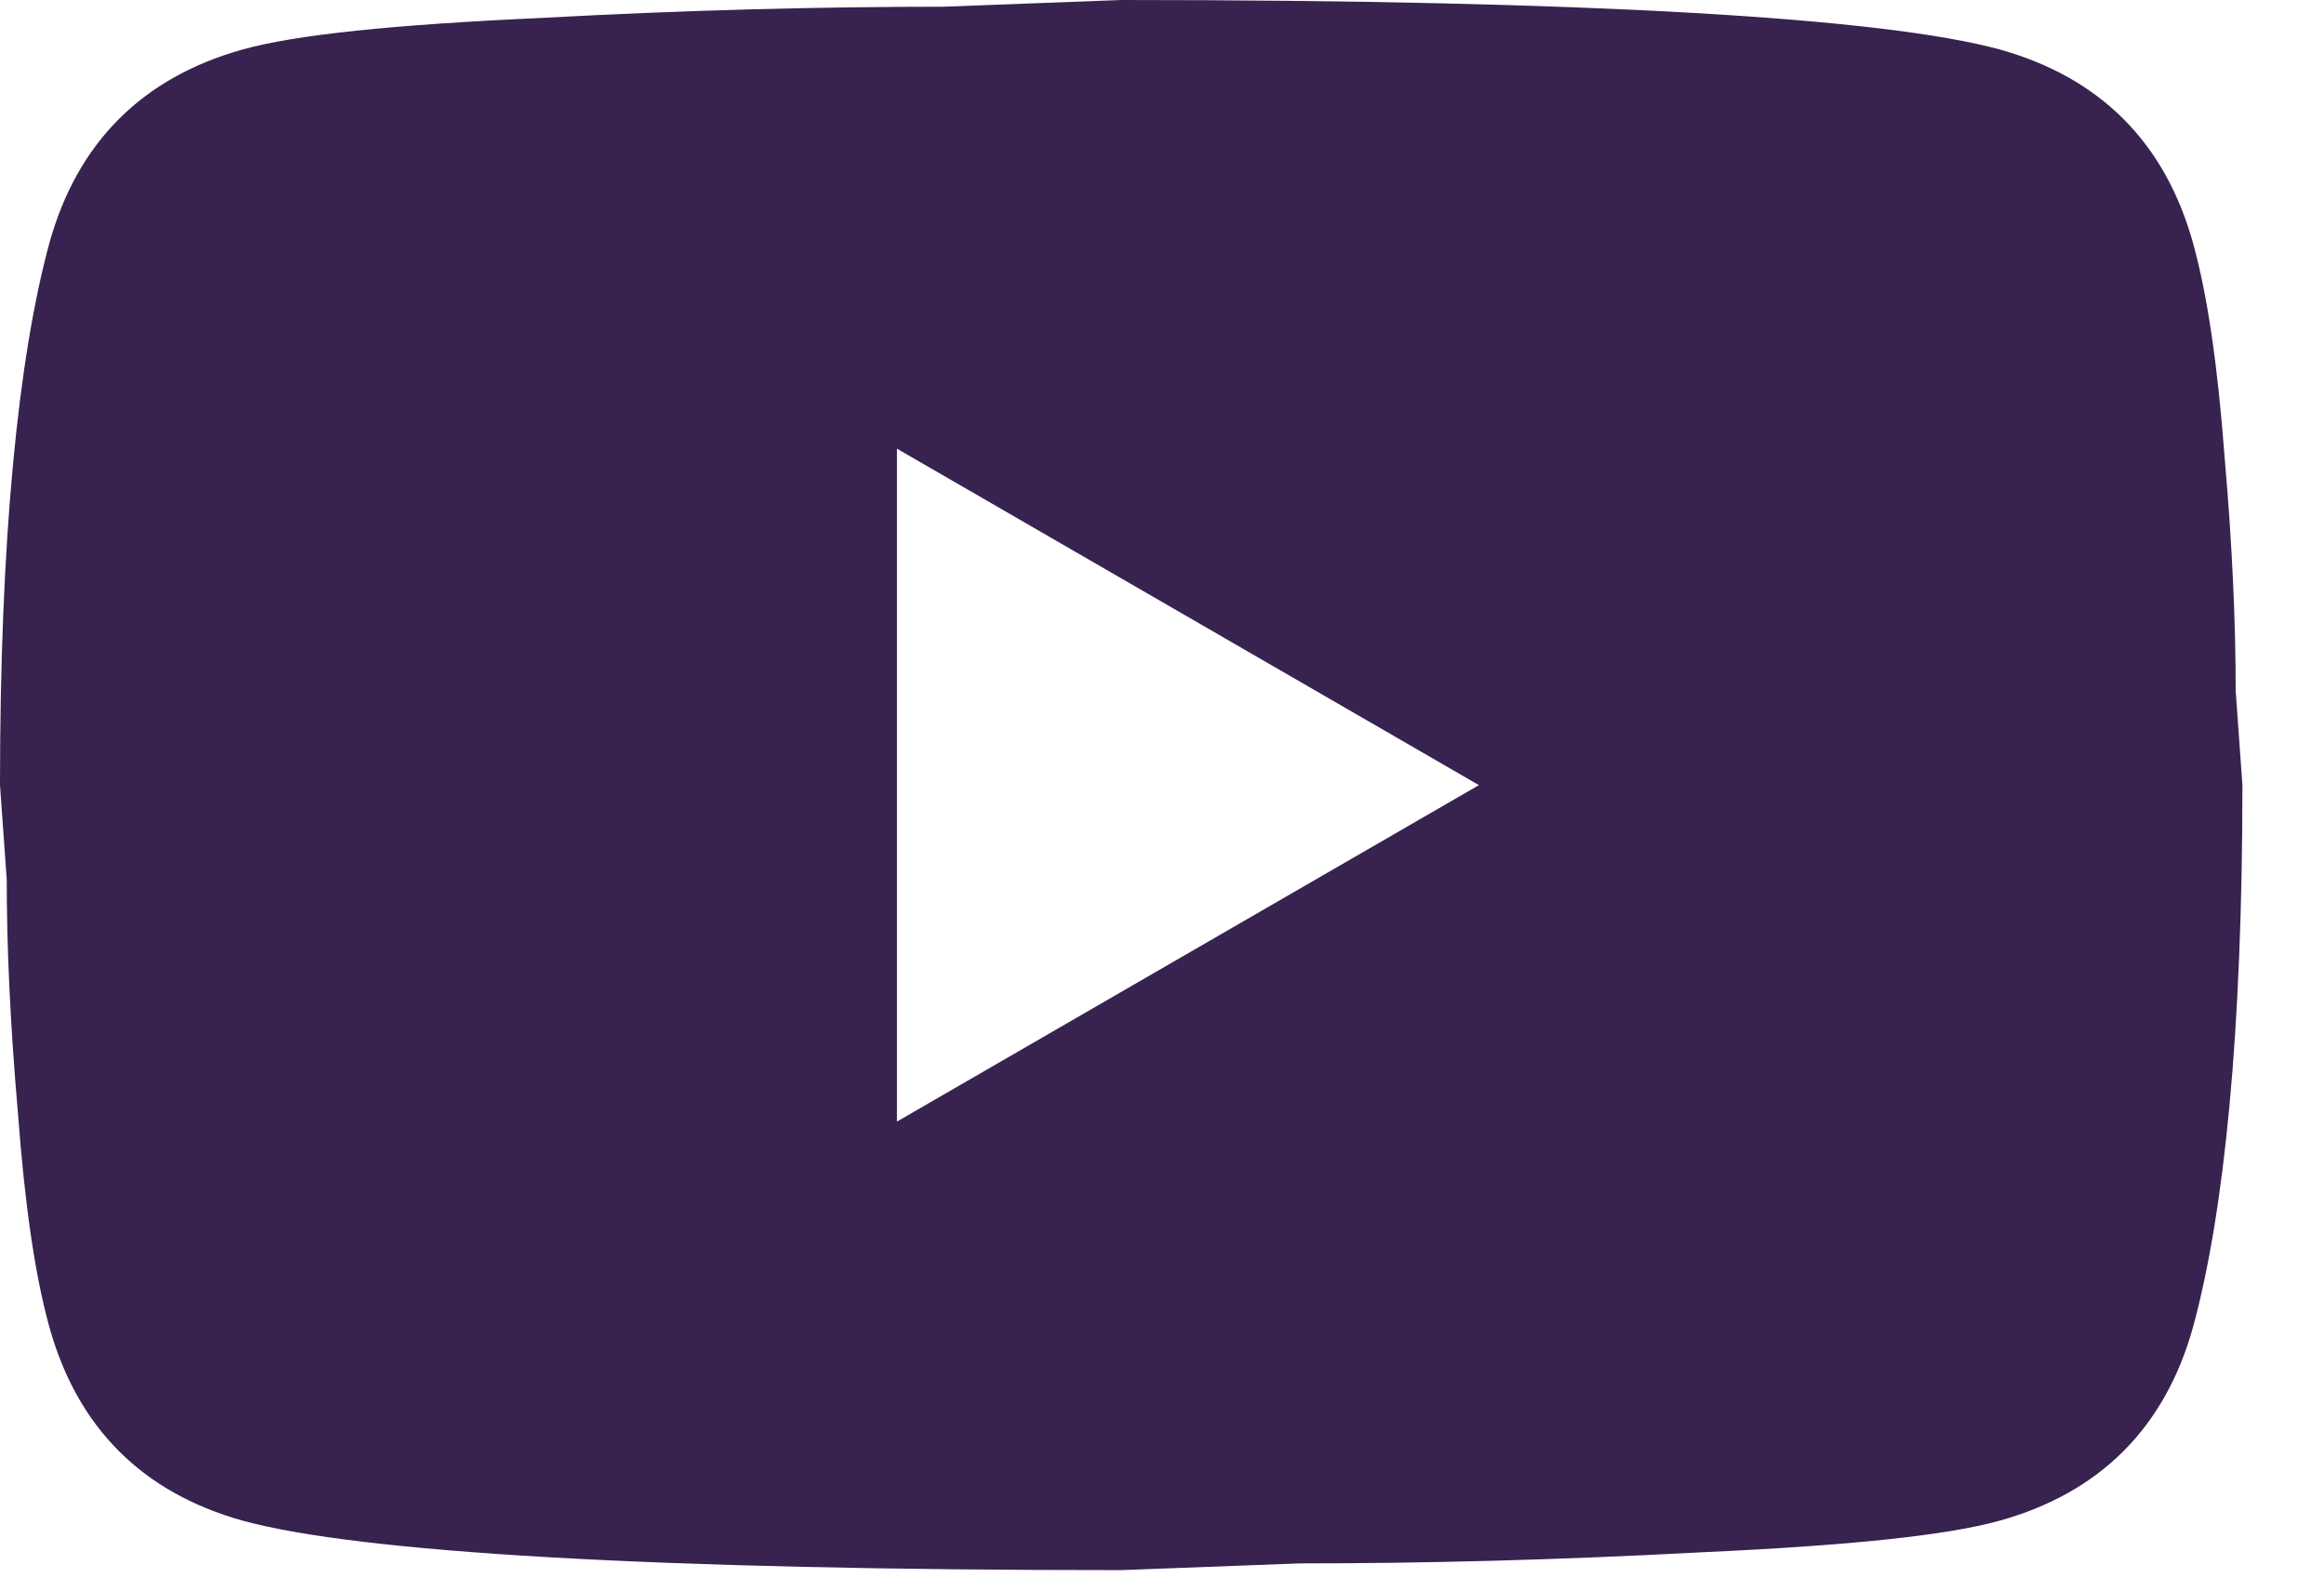
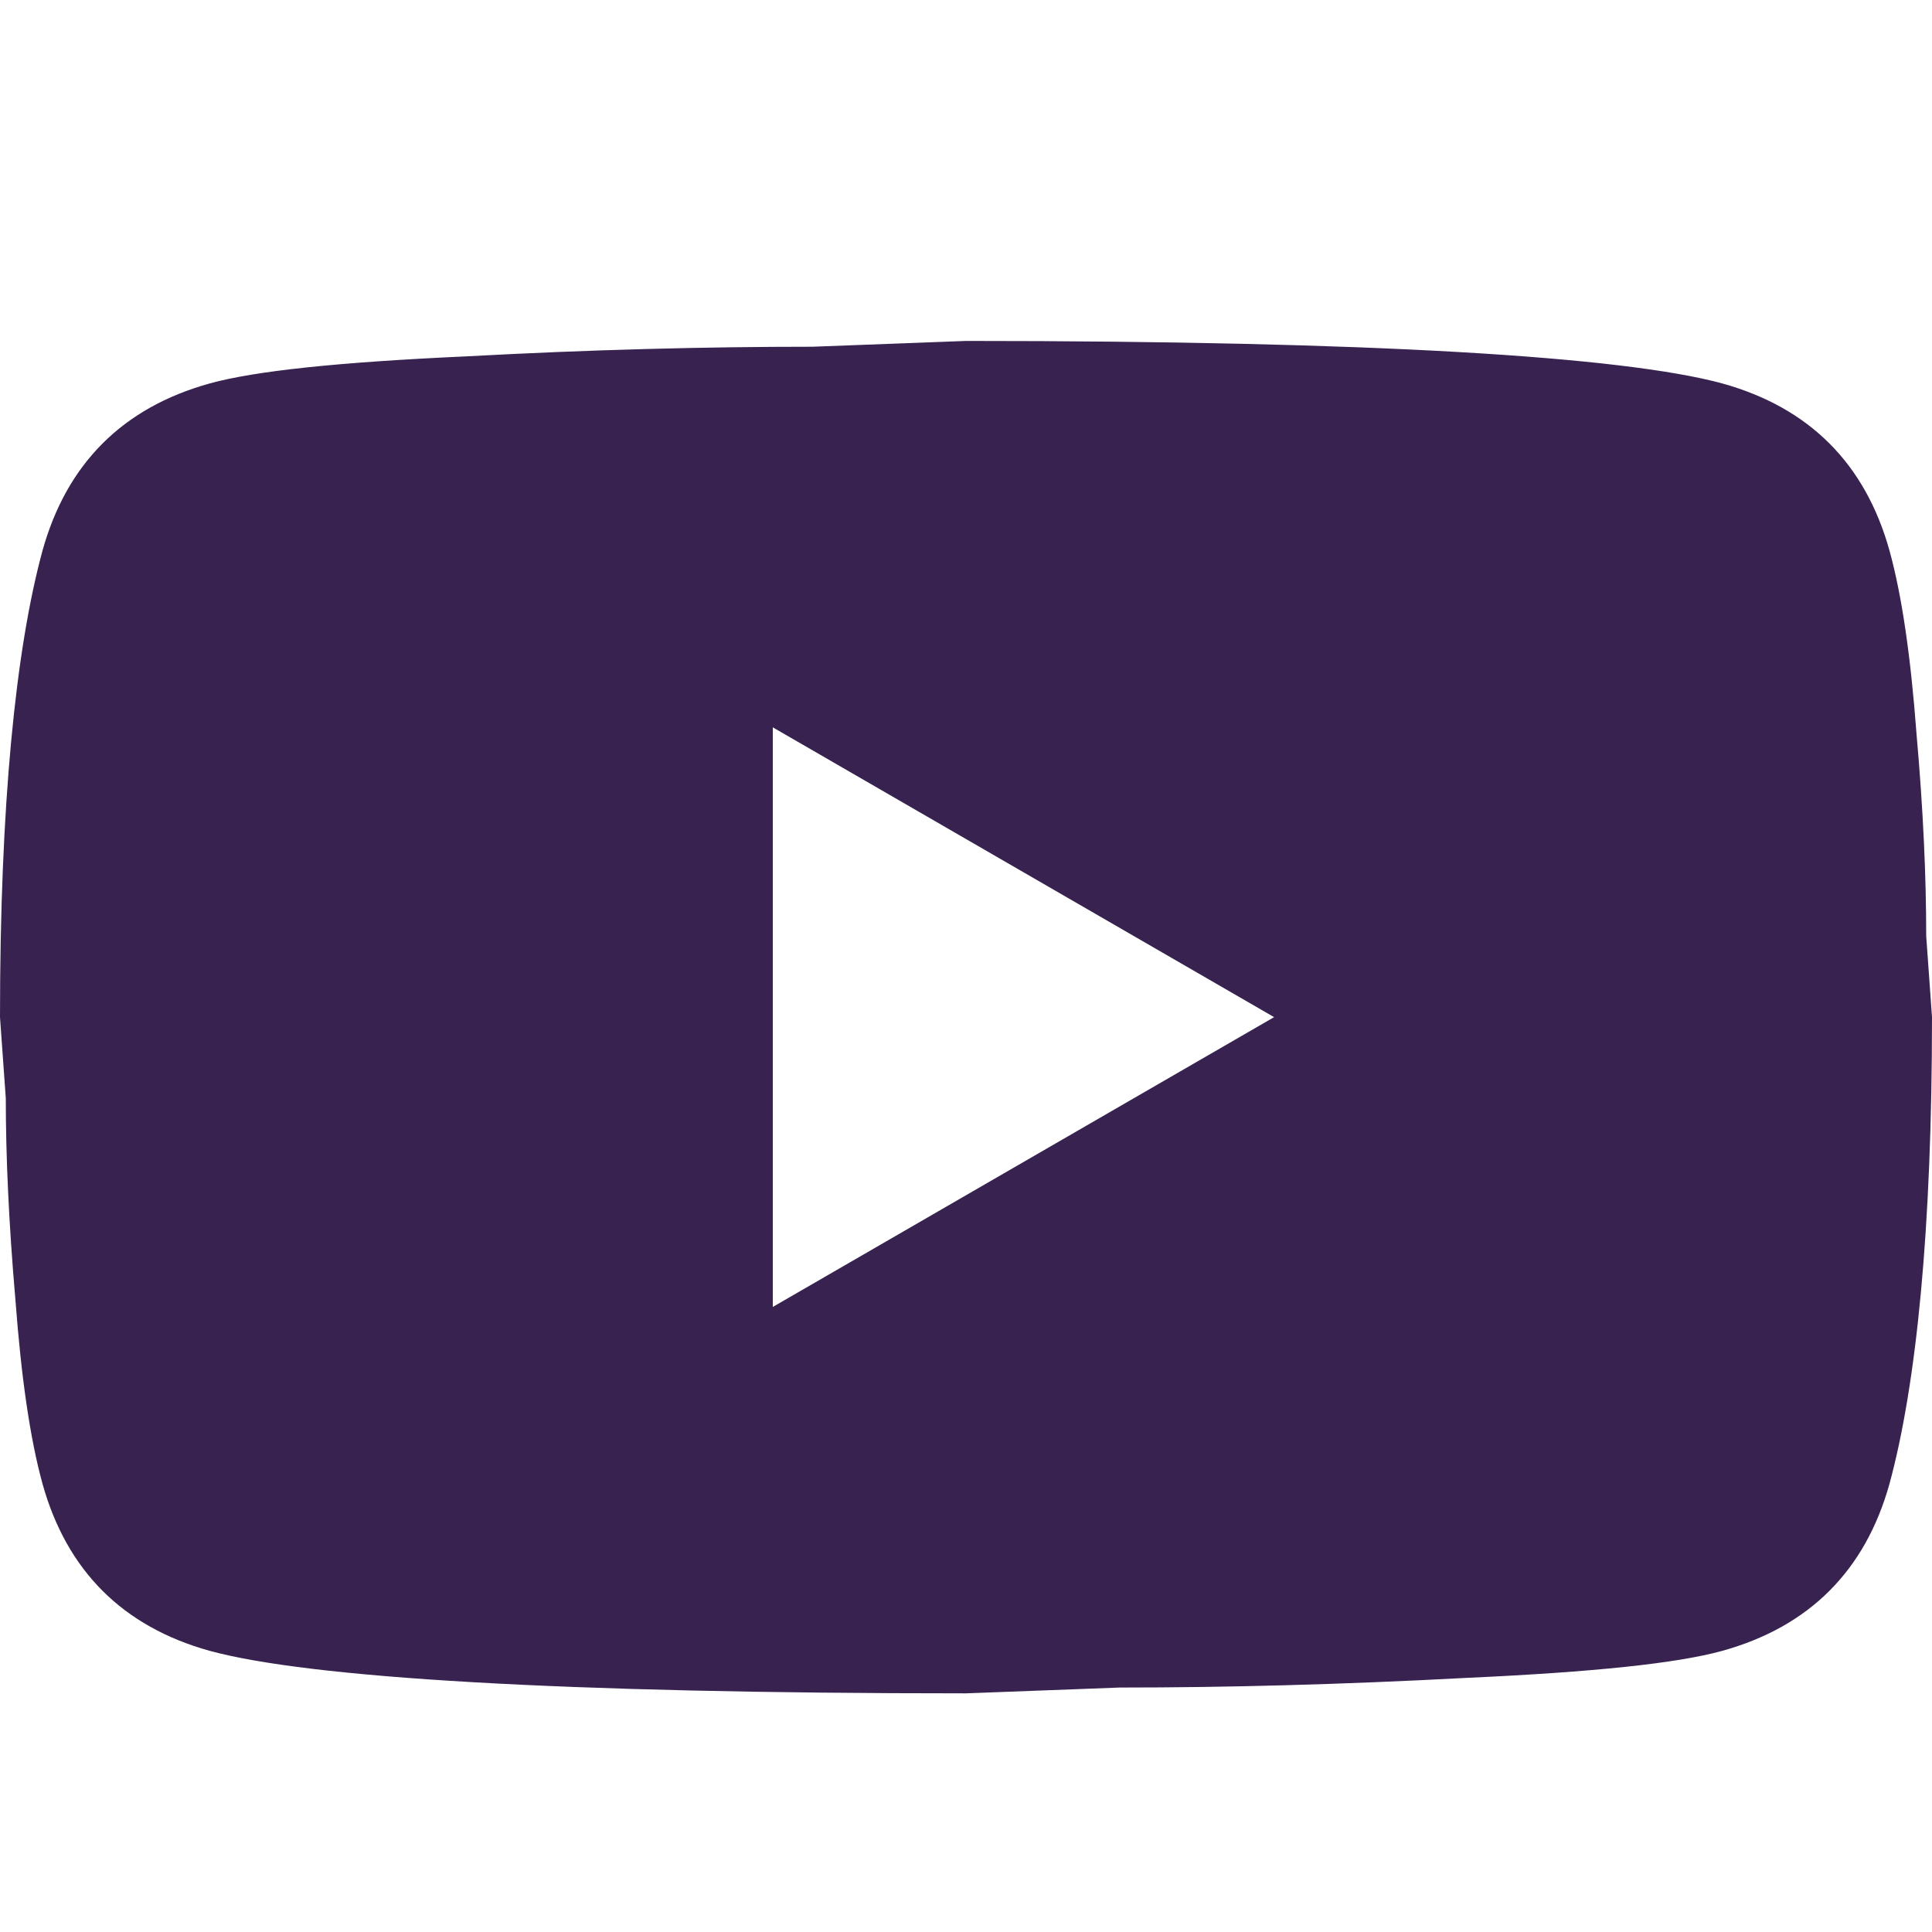
- <svg xmlns="http://www.w3.org/2000/svg" width="19" height="13" viewBox="0 0 19 13" fill="none">
-   <path d="M7.333 9.167L12.091 6.417L7.333 3.667V9.167ZM17.93 1.989C18.049 2.42 18.132 2.998 18.187 3.731C18.251 4.464 18.278 5.097 18.278 5.647L18.333 6.417C18.333 8.424 18.187 9.9 17.93 10.844C17.701 11.669 17.169 12.201 16.344 12.43C15.913 12.549 15.125 12.632 13.915 12.687C12.723 12.751 11.633 12.778 10.624 12.778L9.167 12.833C5.326 12.833 2.933 12.687 1.989 12.43C1.164 12.201 0.632 11.669 0.403 10.844C0.284 10.413 0.202 9.836 0.147 9.102C0.083 8.369 0.055 7.737 0.055 7.187L0 6.417C0 4.409 0.147 2.933 0.403 1.989C0.632 1.164 1.164 0.632 1.989 0.403C2.42 0.284 3.208 0.202 4.418 0.147C5.61 0.082 6.701 0.055 7.709 0.055L9.167 0C13.008 0 15.4 0.147 16.344 0.403C17.169 0.632 17.701 1.164 17.93 1.989Z" fill="#372250" />
+ <svg xmlns="http://www.w3.org/2000/svg" width="17" height="17" viewBox="0 0 17 17" fill="none">
+   <path d="M6.8 11.5L11.211 8.95L6.8 6.4V11.5ZM16.626 4.845C16.736 5.244 16.813 5.779 16.864 6.46C16.924 7.139 16.949 7.726 16.949 8.236L17 8.95C17 10.812 16.864 12.18 16.626 13.056C16.413 13.82 15.921 14.313 15.155 14.526C14.756 14.636 14.025 14.713 12.903 14.764C11.798 14.823 10.787 14.849 9.851 14.849L8.5 14.9C4.939 14.9 2.72 14.764 1.845 14.526C1.079 14.313 0.587 13.82 0.374 13.056C0.264 12.656 0.187 12.12 0.136 11.441C0.077 10.761 0.051 10.174 0.051 9.664L0 8.95C0 7.088 0.136 5.72 0.374 4.845C0.587 4.08 1.079 3.587 1.845 3.374C2.244 3.264 2.975 3.187 4.097 3.136C5.202 3.076 6.213 3.051 7.149 3.051L8.5 3C12.062 3 14.28 3.136 15.155 3.374C15.921 3.587 16.413 4.08 16.626 4.845Z" fill="#372250" />
</svg>
